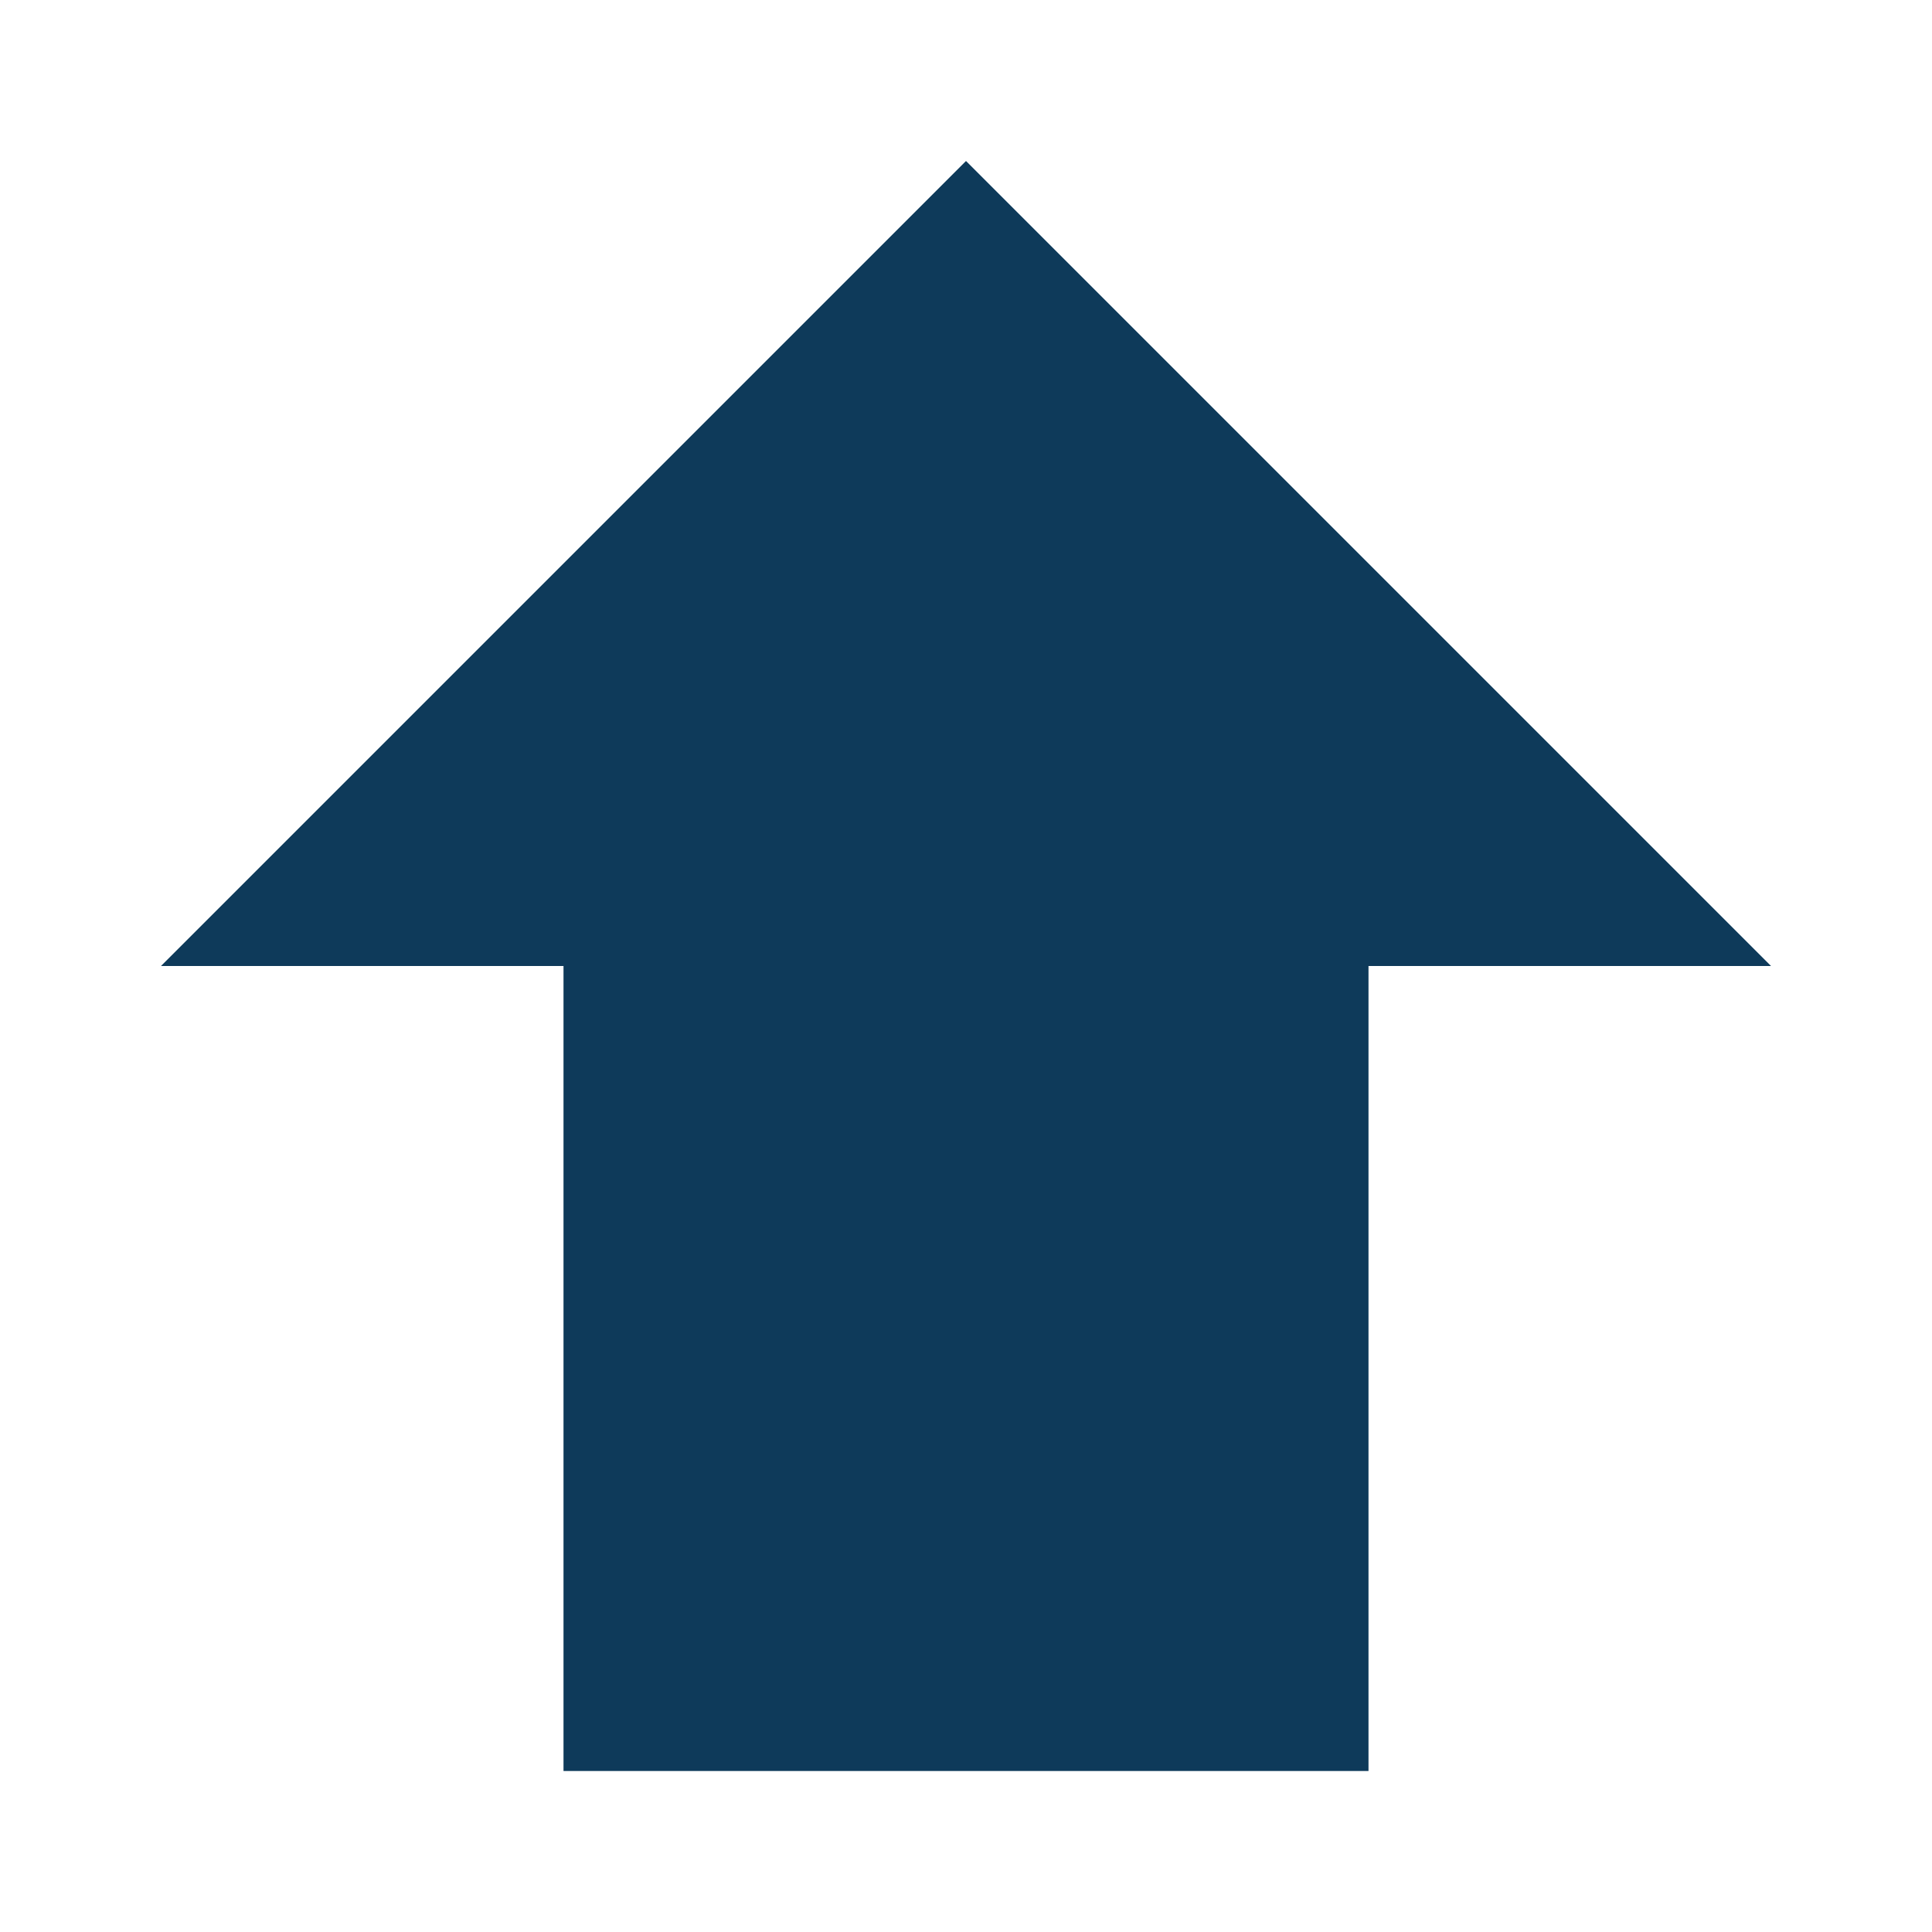
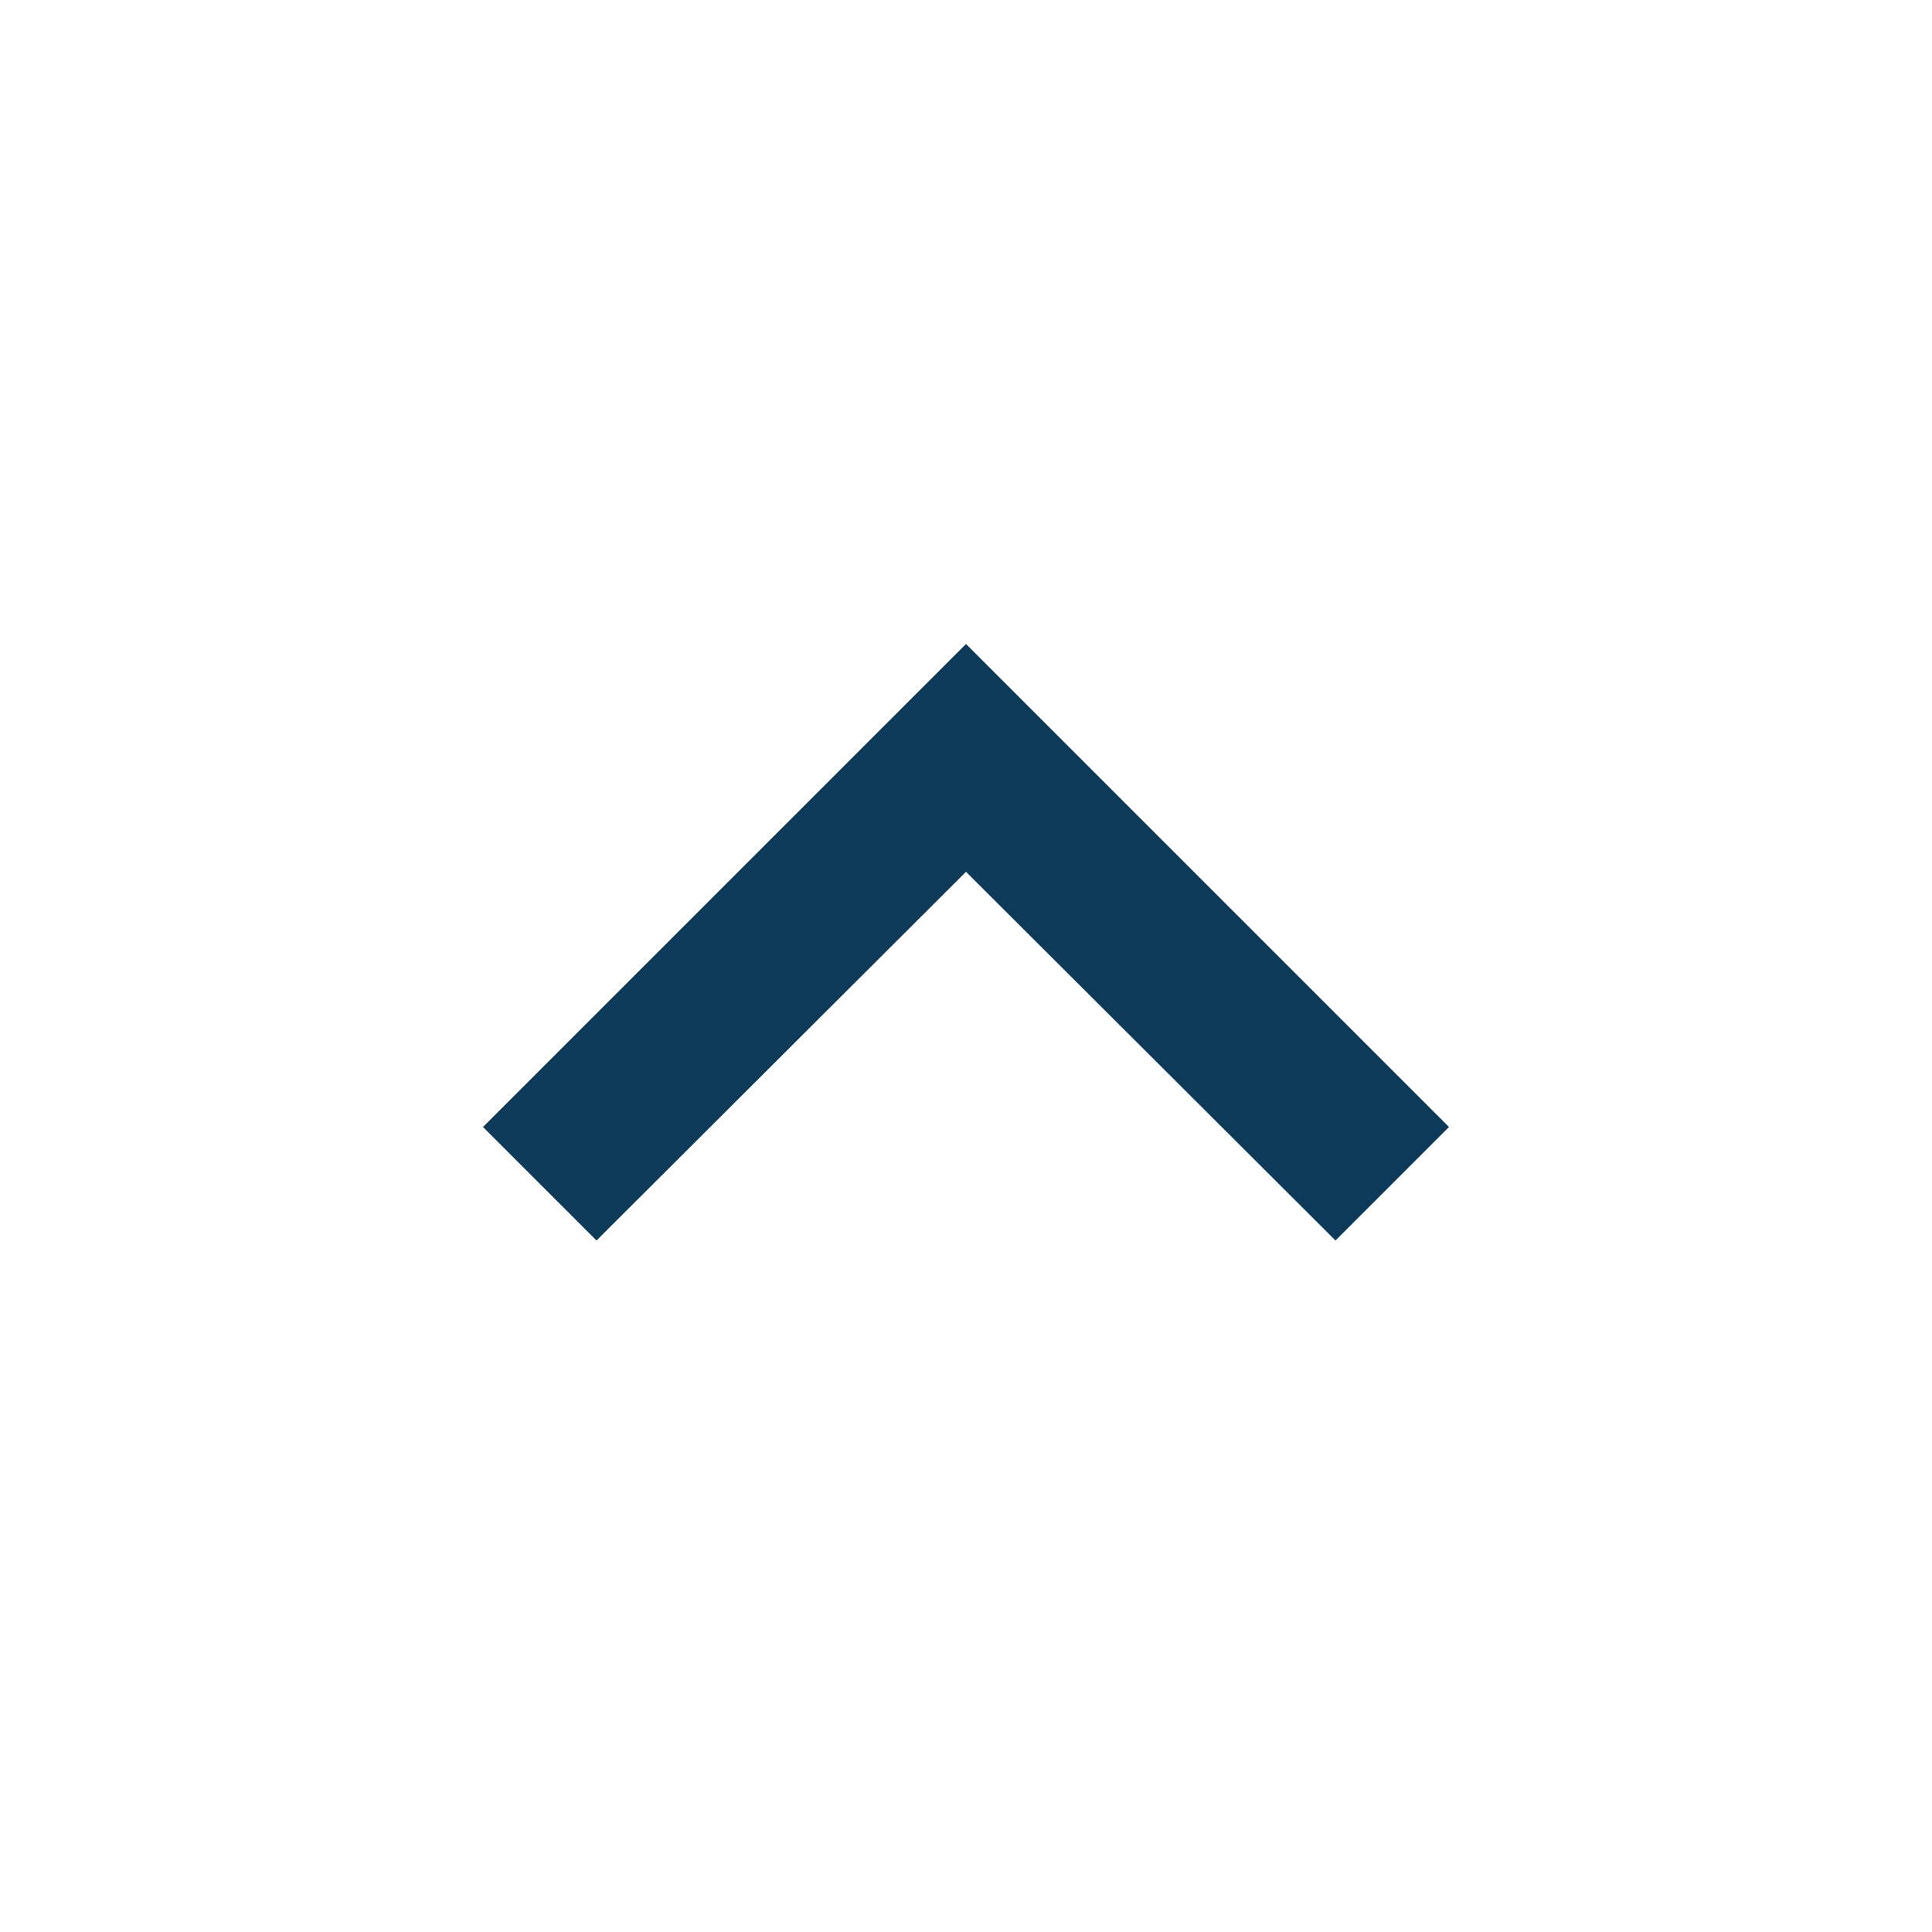
- <svg xmlns="http://www.w3.org/2000/svg" height="24" viewBox="0 0 24 24" width="24" version="1.1" id="svg6">
-   <path d="M0 0h24v24H0z" fill="none" id="path2" />
-   <path d="M 7,12 H 2 L 12,2 22,12 H 17 V 22 H 7 Z" id="path4" style="fill:#0e3a5a;fill-opacity:1;stroke-width:1.25" />
+ <svg xmlns="http://www.w3.org/2000/svg" id="svg4" viewBox="0 0 24 24" height="24" width="24" version="1.1">
+   <path style="fill:#0e3a5a;fill-opacity:1" id="path2" d="M7.41,15.41L12,10.83L16.59,15.41L18,14L12,8L6,14L7.41,15.41Z" />
</svg>
